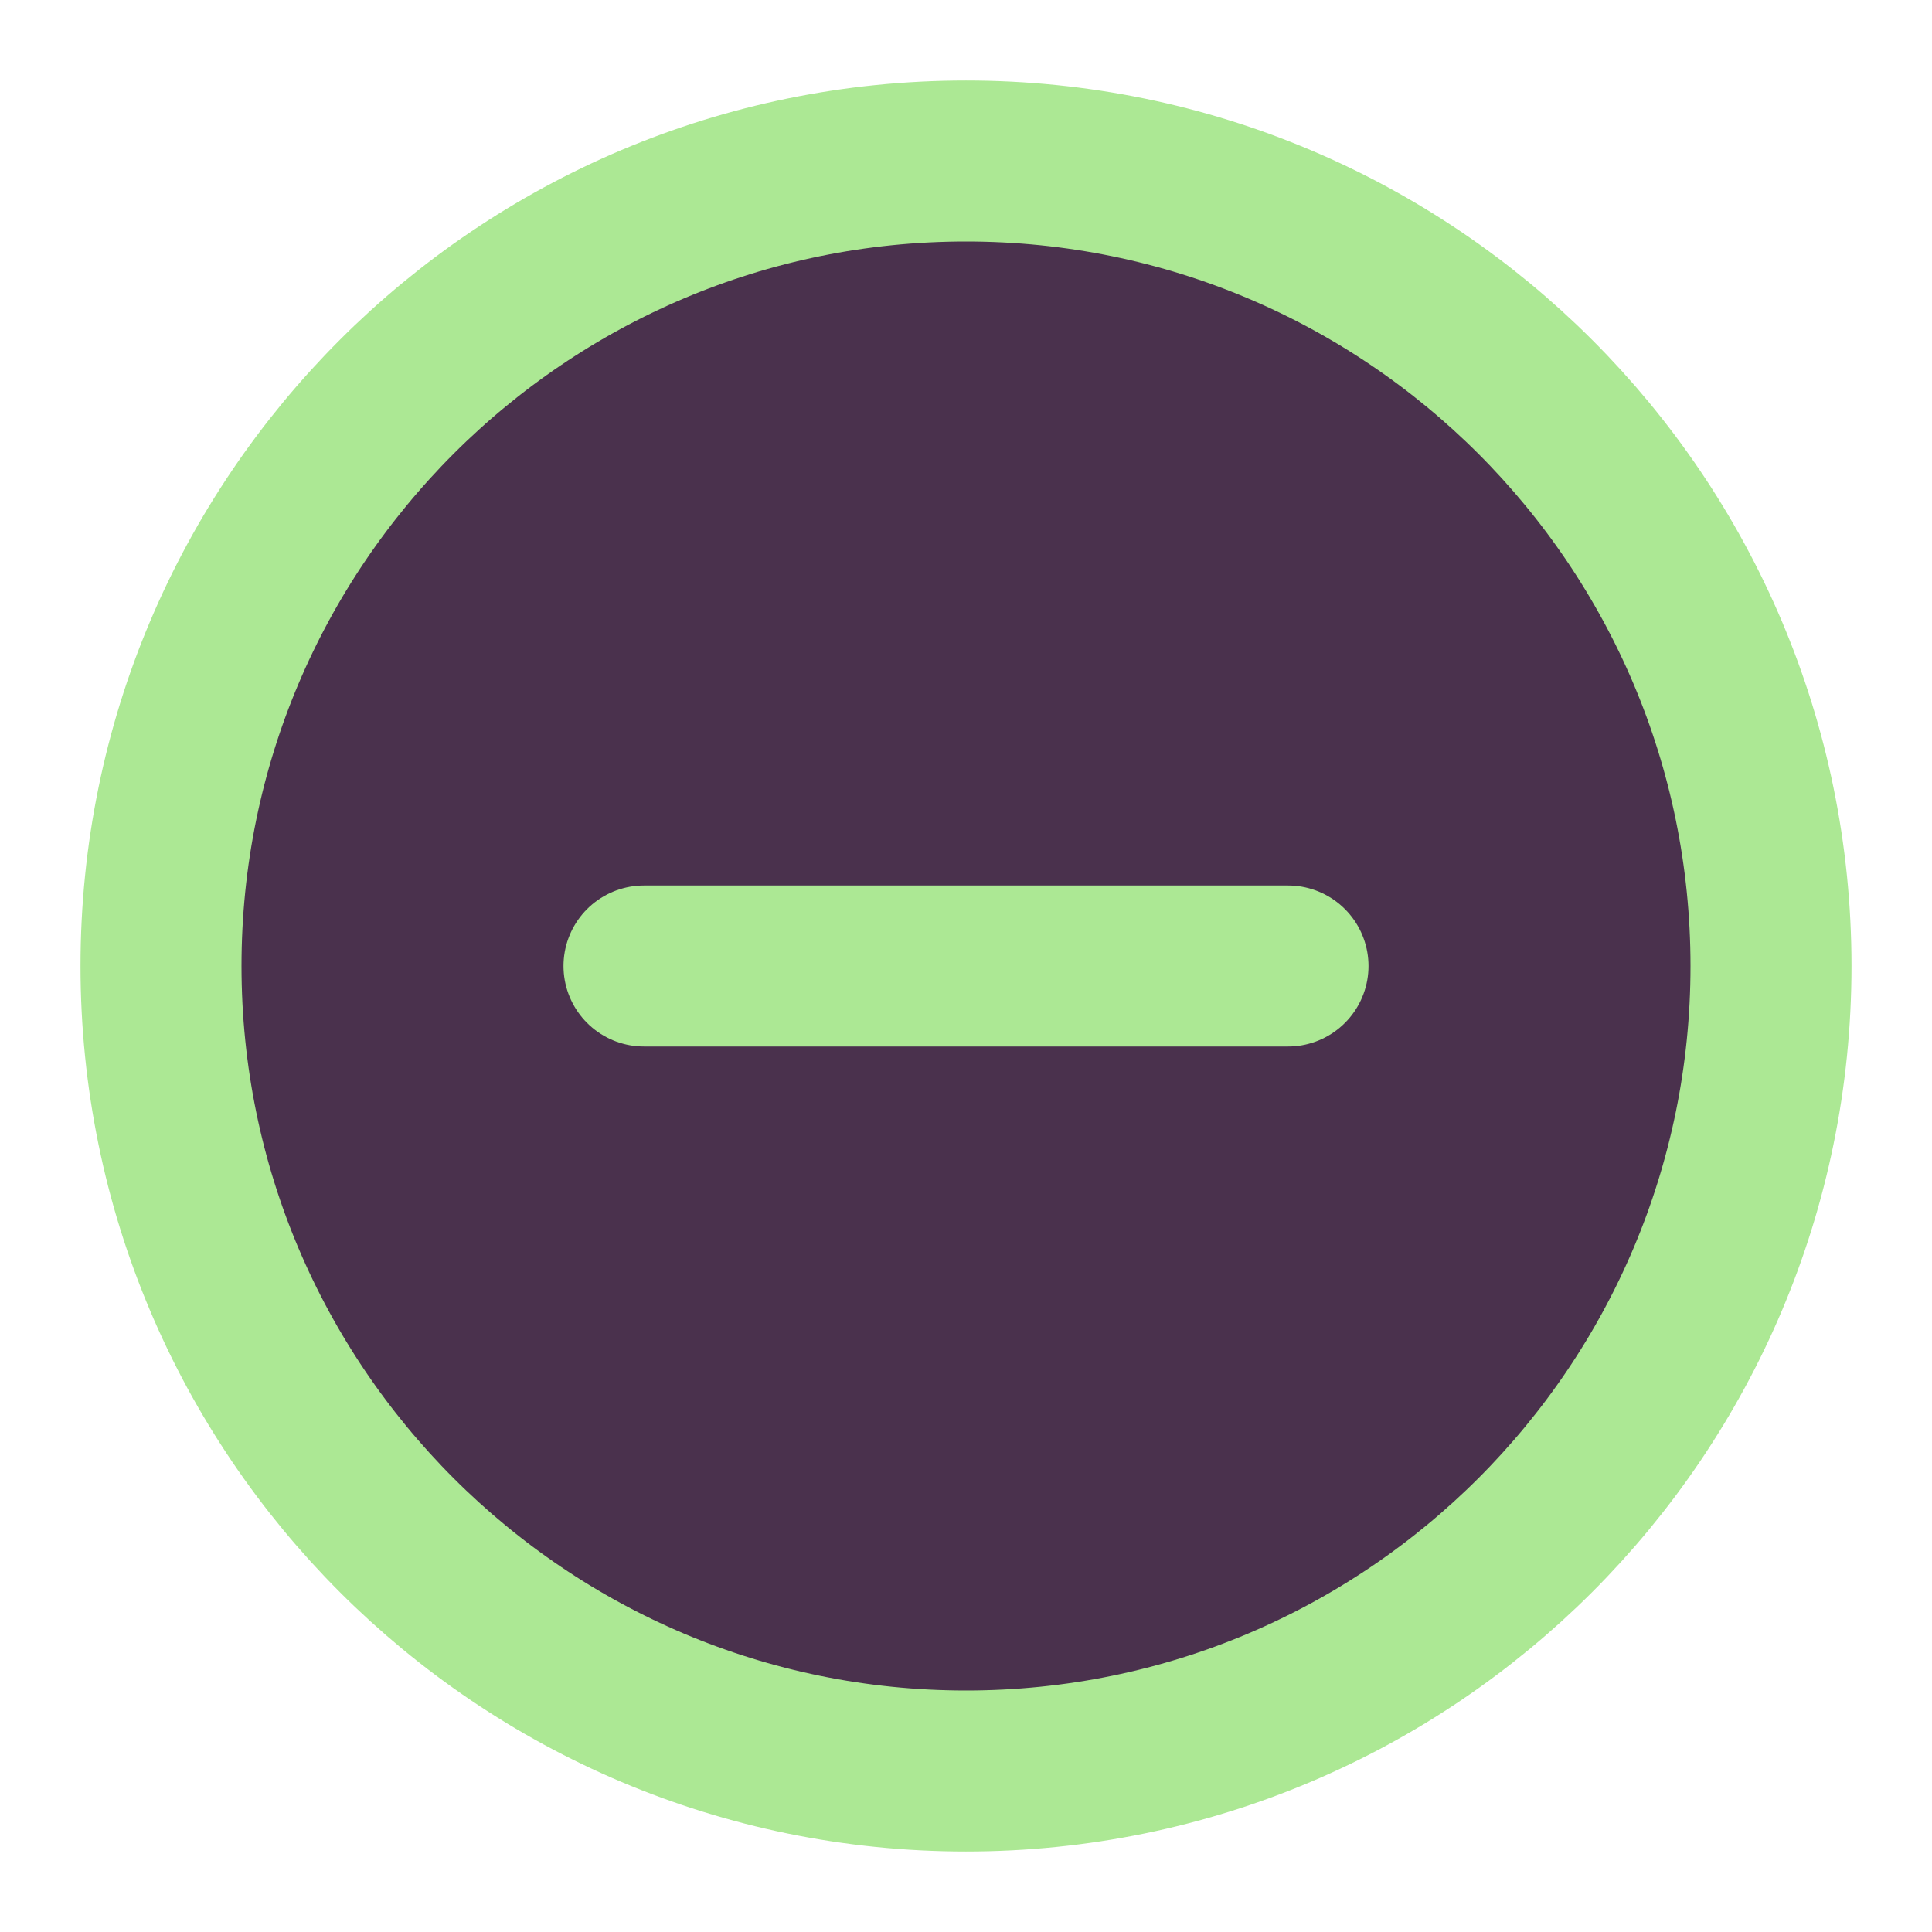
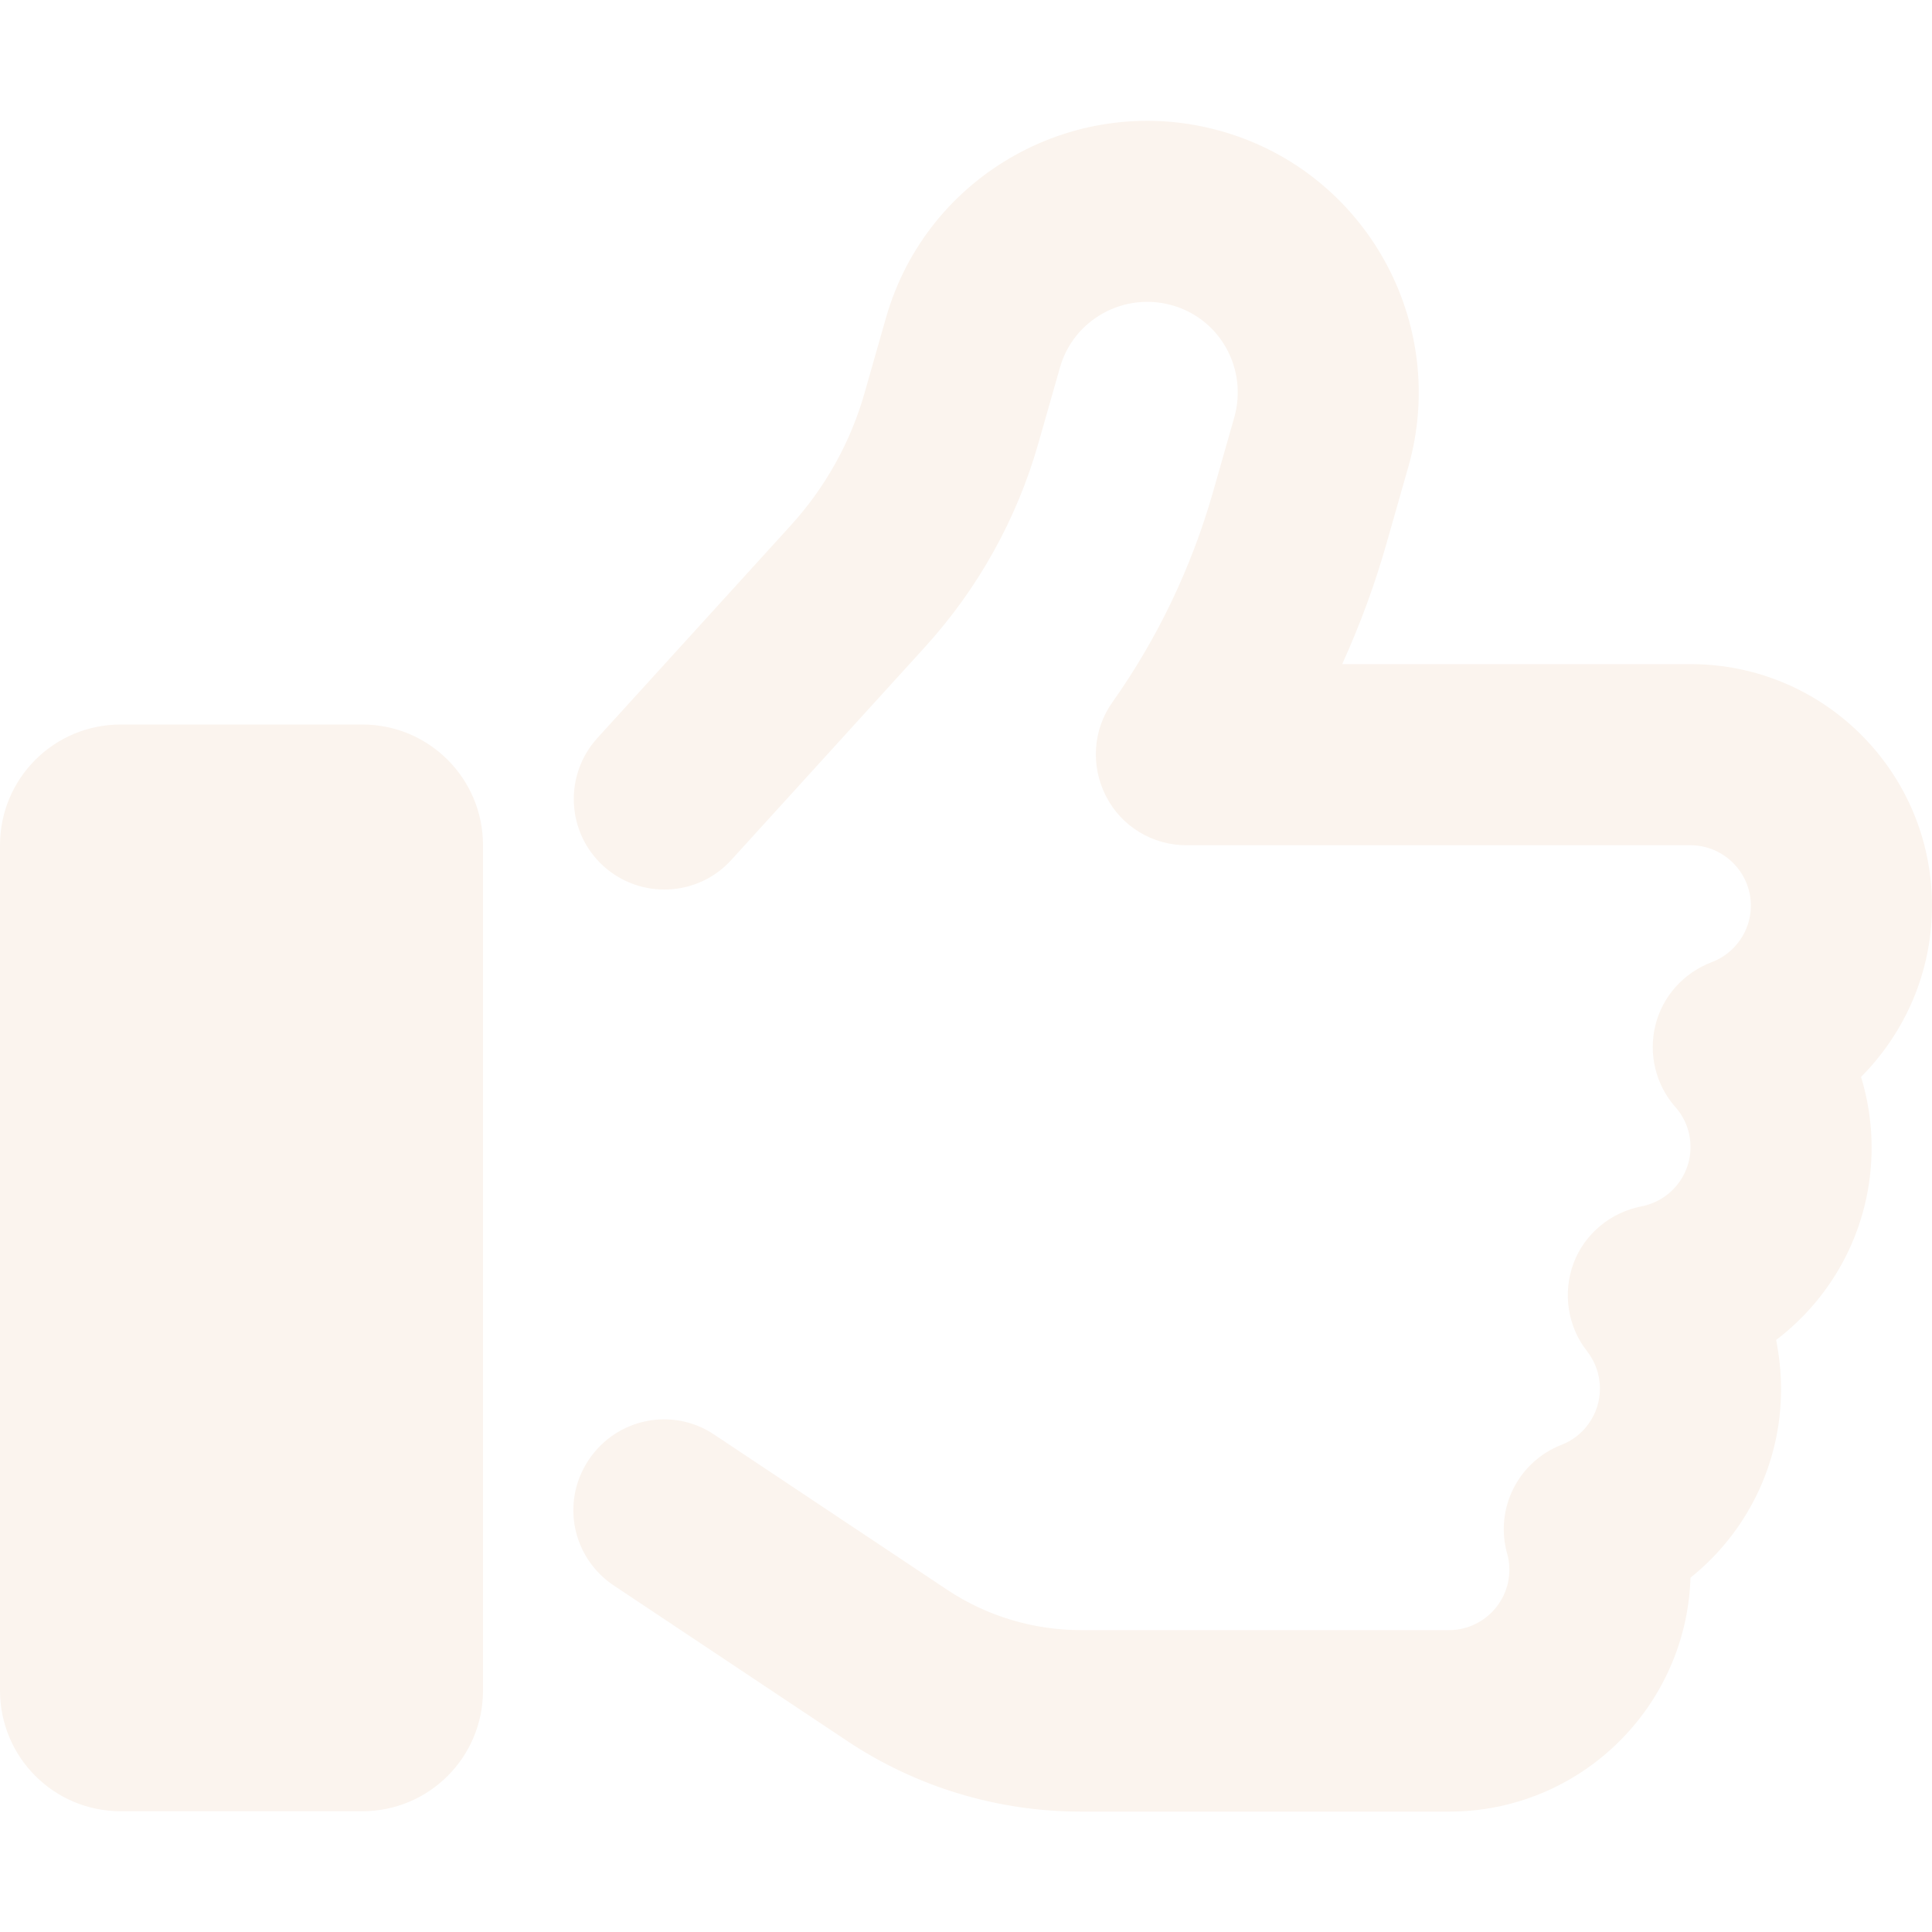
- <svg xmlns="http://www.w3.org/2000/svg" class="feather feather-minus-circle" fill="none" height="24" stroke="currentColor" stroke-linecap="round" stroke-linejoin="round" stroke-width="2" viewBox="0 0 24 24" width="24" version="1.1" id="svg1">
+ <svg xmlns="http://www.w3.org/2000/svg" viewBox="0 0 512 512" version="1.1" id="svg1">
  <defs id="defs1" />
-   <circle cx="12" cy="12" r="10" id="circle1" style="fill:#4a314d;fill-opacity:1;stroke:#ace894;stroke-opacity:1" />
-   <line x1="8" x2="16" y1="12" y2="12" id="line1" style="stroke:#ace894;stroke-opacity:1" />
+   <path d="M323.8 34.8c-38.2-10.9-78.1 11.2-89 49.4l-5.7 20c-3.7 13-10.4 25-19.5 35l-51.3 56.4c-8.9 9.8-8.2 25 1.6 33.9s25 8.2 33.9-1.6l51.3-56.4c14.1-15.5 24.4-34 30.1-54.1l5.7-20c3.6-12.7 16.9-20.1 29.7-16.5s20.1 16.9 16.5 29.7l-5.7 20c-5.7 19.9-14.7 38.7-26.6 55.5c-5.2 7.3-5.8 16.9-1.7 24.9s12.3 13 21.3 13L448 224c8.8 0 16 7.2 16 16c0 6.8-4.3 12.7-10.4 15c-7.4 2.8-13 9-14.9 16.7s.1 15.8 5.3 21.7c2.5 2.8 4 6.5 4 10.6c0 7.8-5.6 14.3-13 15.7c-8.2 1.6-15.1 7.3-18 15.1s-1.6 16.7 3.6 23.3c2.1 2.7 3.4 6.1 3.4 9.9c0 6.7-4.2 12.6-10.2 14.9c-11.5 4.5-17.7 16.9-14.4 28.8c.4 1.3 .6 2.8 .6 4.3c0 8.8-7.2 16-16 16H286.5c-12.6 0-25-3.7-35.5-10.7l-61.7-41.1c-11-7.4-25.9-4.4-33.3 6.7s-4.4 25.9 6.7 33.3l61.7 41.1c18.4 12.3 40 18.8 62.1 18.8H384c34.7 0 62.9-27.6 64-62c14.6-11.7 24-29.7 24-50c0-4.5-.5-8.8-1.3-13c15.4-11.7 25.3-30.2 25.3-51c0-6.5-1-12.8-2.8-18.7C504.8 273.7 512 257.7 512 240c0-35.3-28.6-64-64-64l-92.3 0c4.7-10.4 8.7-21.2 11.8-32.2l5.7-20c10.9-38.2-11.2-78.1-49.4-89zM32 192c-17.7 0-32 14.3-32 32V448c0 17.7 14.3 32 32 32H96c17.7 0 32-14.3 32-32V224c0-17.7-14.3-32-32-32H32z" id="path1" style="fill:#fbf4ee;fill-opacity:1" />
</svg>
